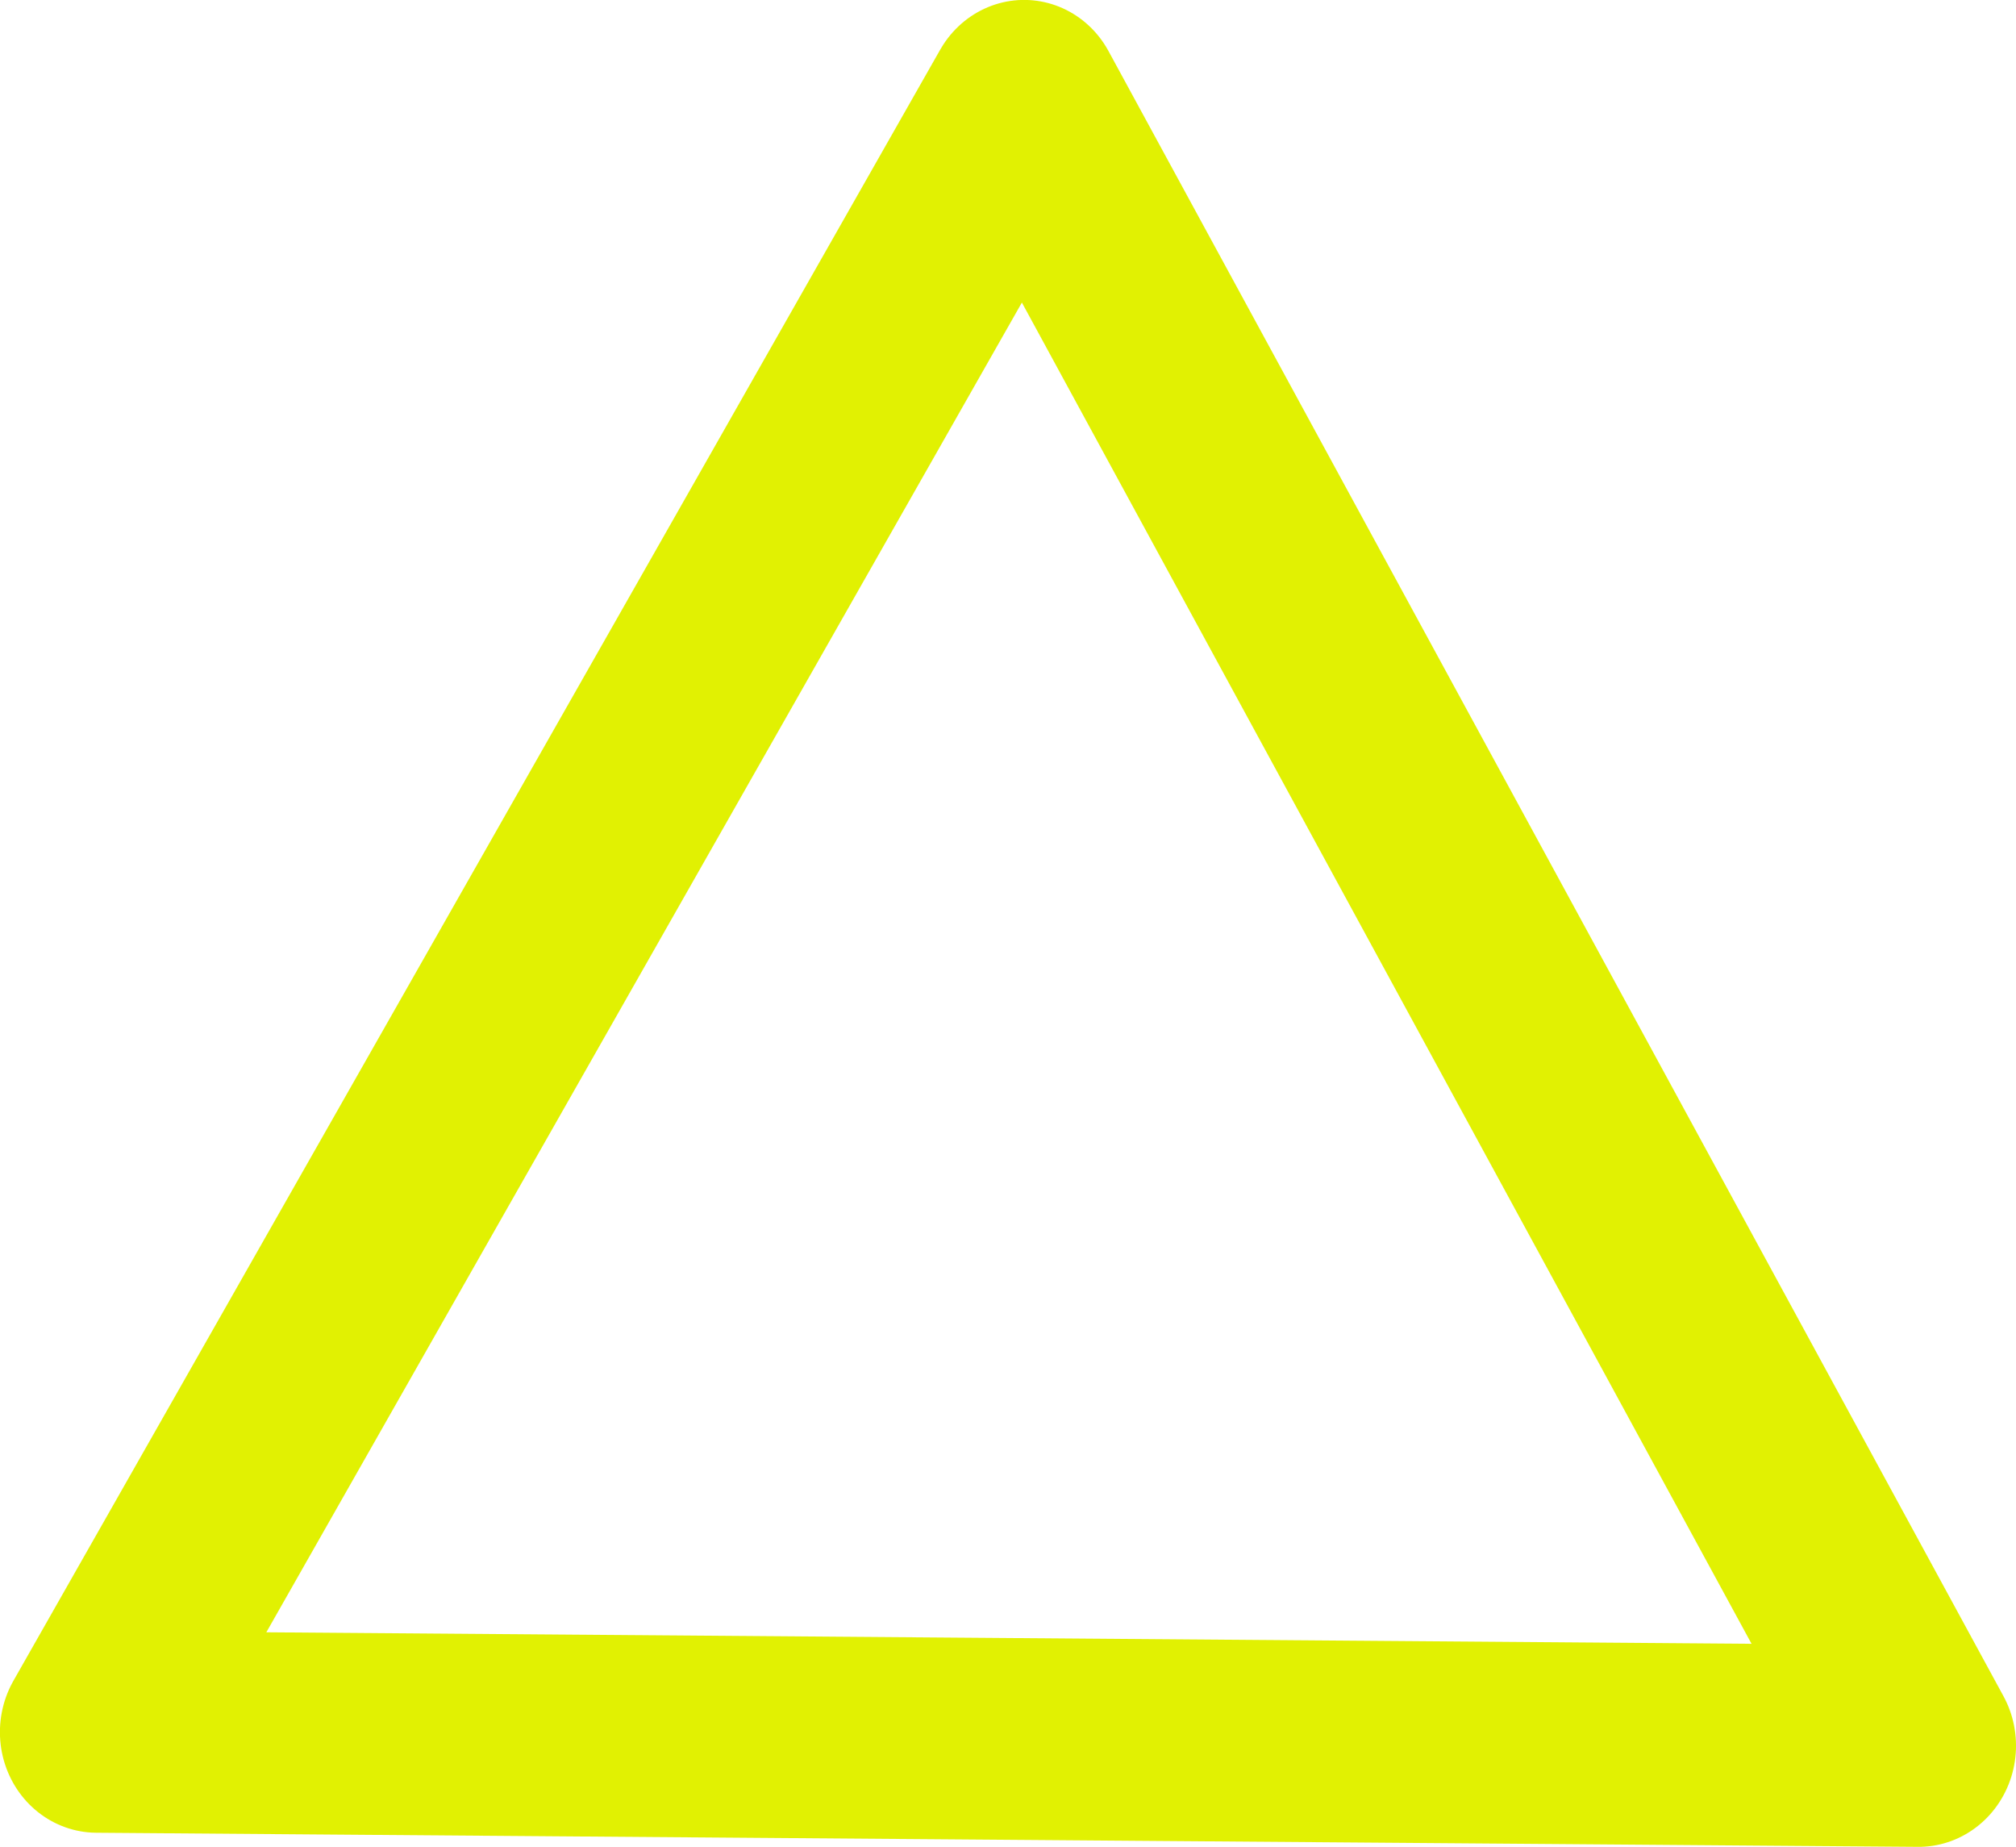
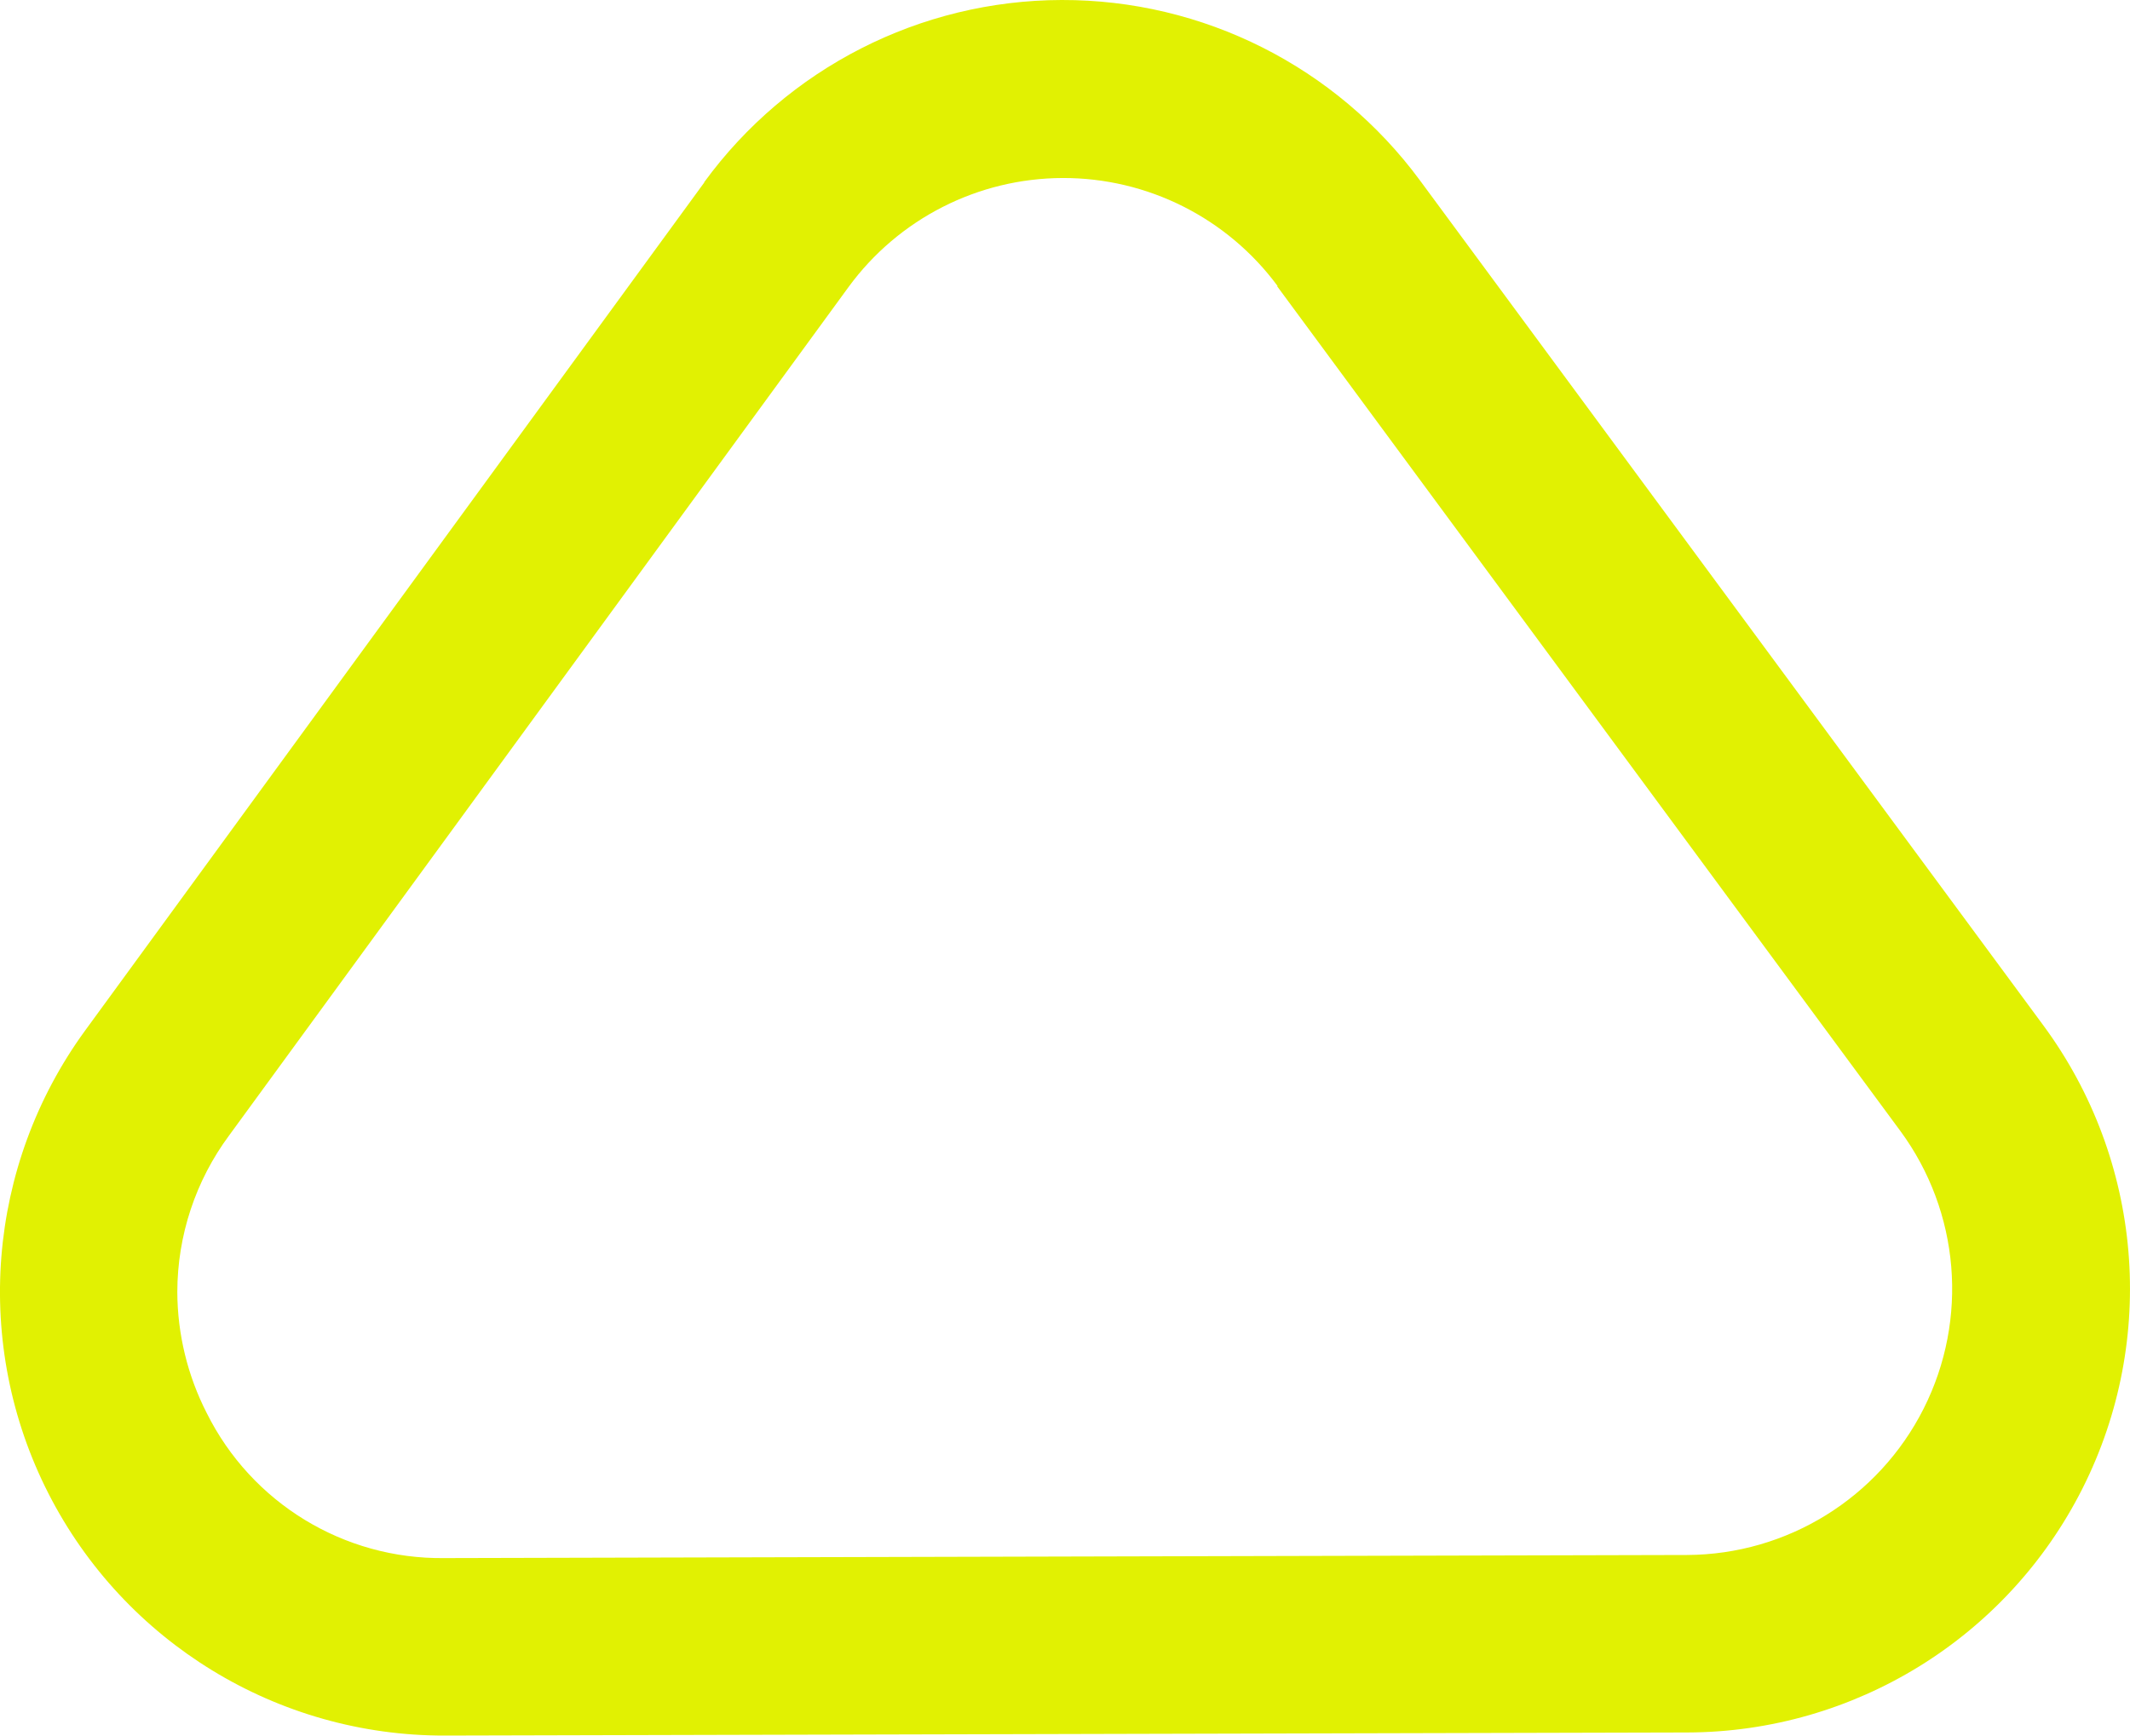
- <svg xmlns="http://www.w3.org/2000/svg" width="16.944mm" height="15.519mm" viewBox="0 0 16.944 15.519" version="1.1" id="svg1" xml:space="preserve">
+ <svg xmlns="http://www.w3.org/2000/svg" width="135.45mm" height="110.392mm" viewBox="0 0 135.45 110.392" version="1.1" id="svg1" xml:space="preserve">
  <defs id="defs1" />
-   <g id="layer4" transform="translate(-64.57556,-36.24061)">
-     <path style="fill:none;stroke:#e1f102;stroke-width:1.5;stroke-linecap:round;stroke-linejoin:round;stroke-dasharray:none" id="path27" d="m 73.047,38.063 -7.029,0.183 -7.029,0.183 3.356,-6.179 3.356,-6.179 3.673,5.996 z" transform="matrix(1.088145,0.03784719,-0.03929065,1.129646,2.712811,5.15005)" />
+   <g id="layer1" transform="translate(-36.79136,-93.34749)">
+     <path d="m 81.578,104.954 -39.377,53.946 a 28.222,28.222 0 0 0 22.87,44.839 l 79.022,-0.197 a 28.222,28.222 0 0 0 22.641,-44.97 l -39.645,-53.749 a 28.222,28.222 0 0 0 -45.517,0.114 z m 36.423,6.592 39.645,53.749 a 16.933,16.933 0 0 1 -13.581,26.958 l -79.022,0.197 a 16.64,16.64 0 0 1 -15.105,-9.225 17.035,17.035 0 0 1 -1.871,-7.7 16.764,16.764 0 0 1 3.3,-9.965 l 39.377,-53.946 a 16.933,16.933 0 0 1 27.296,-0.068 z" id="path1" style="fill:#e1f102;stroke:none;stroke-width:5.644" />
  </g>
</svg>
